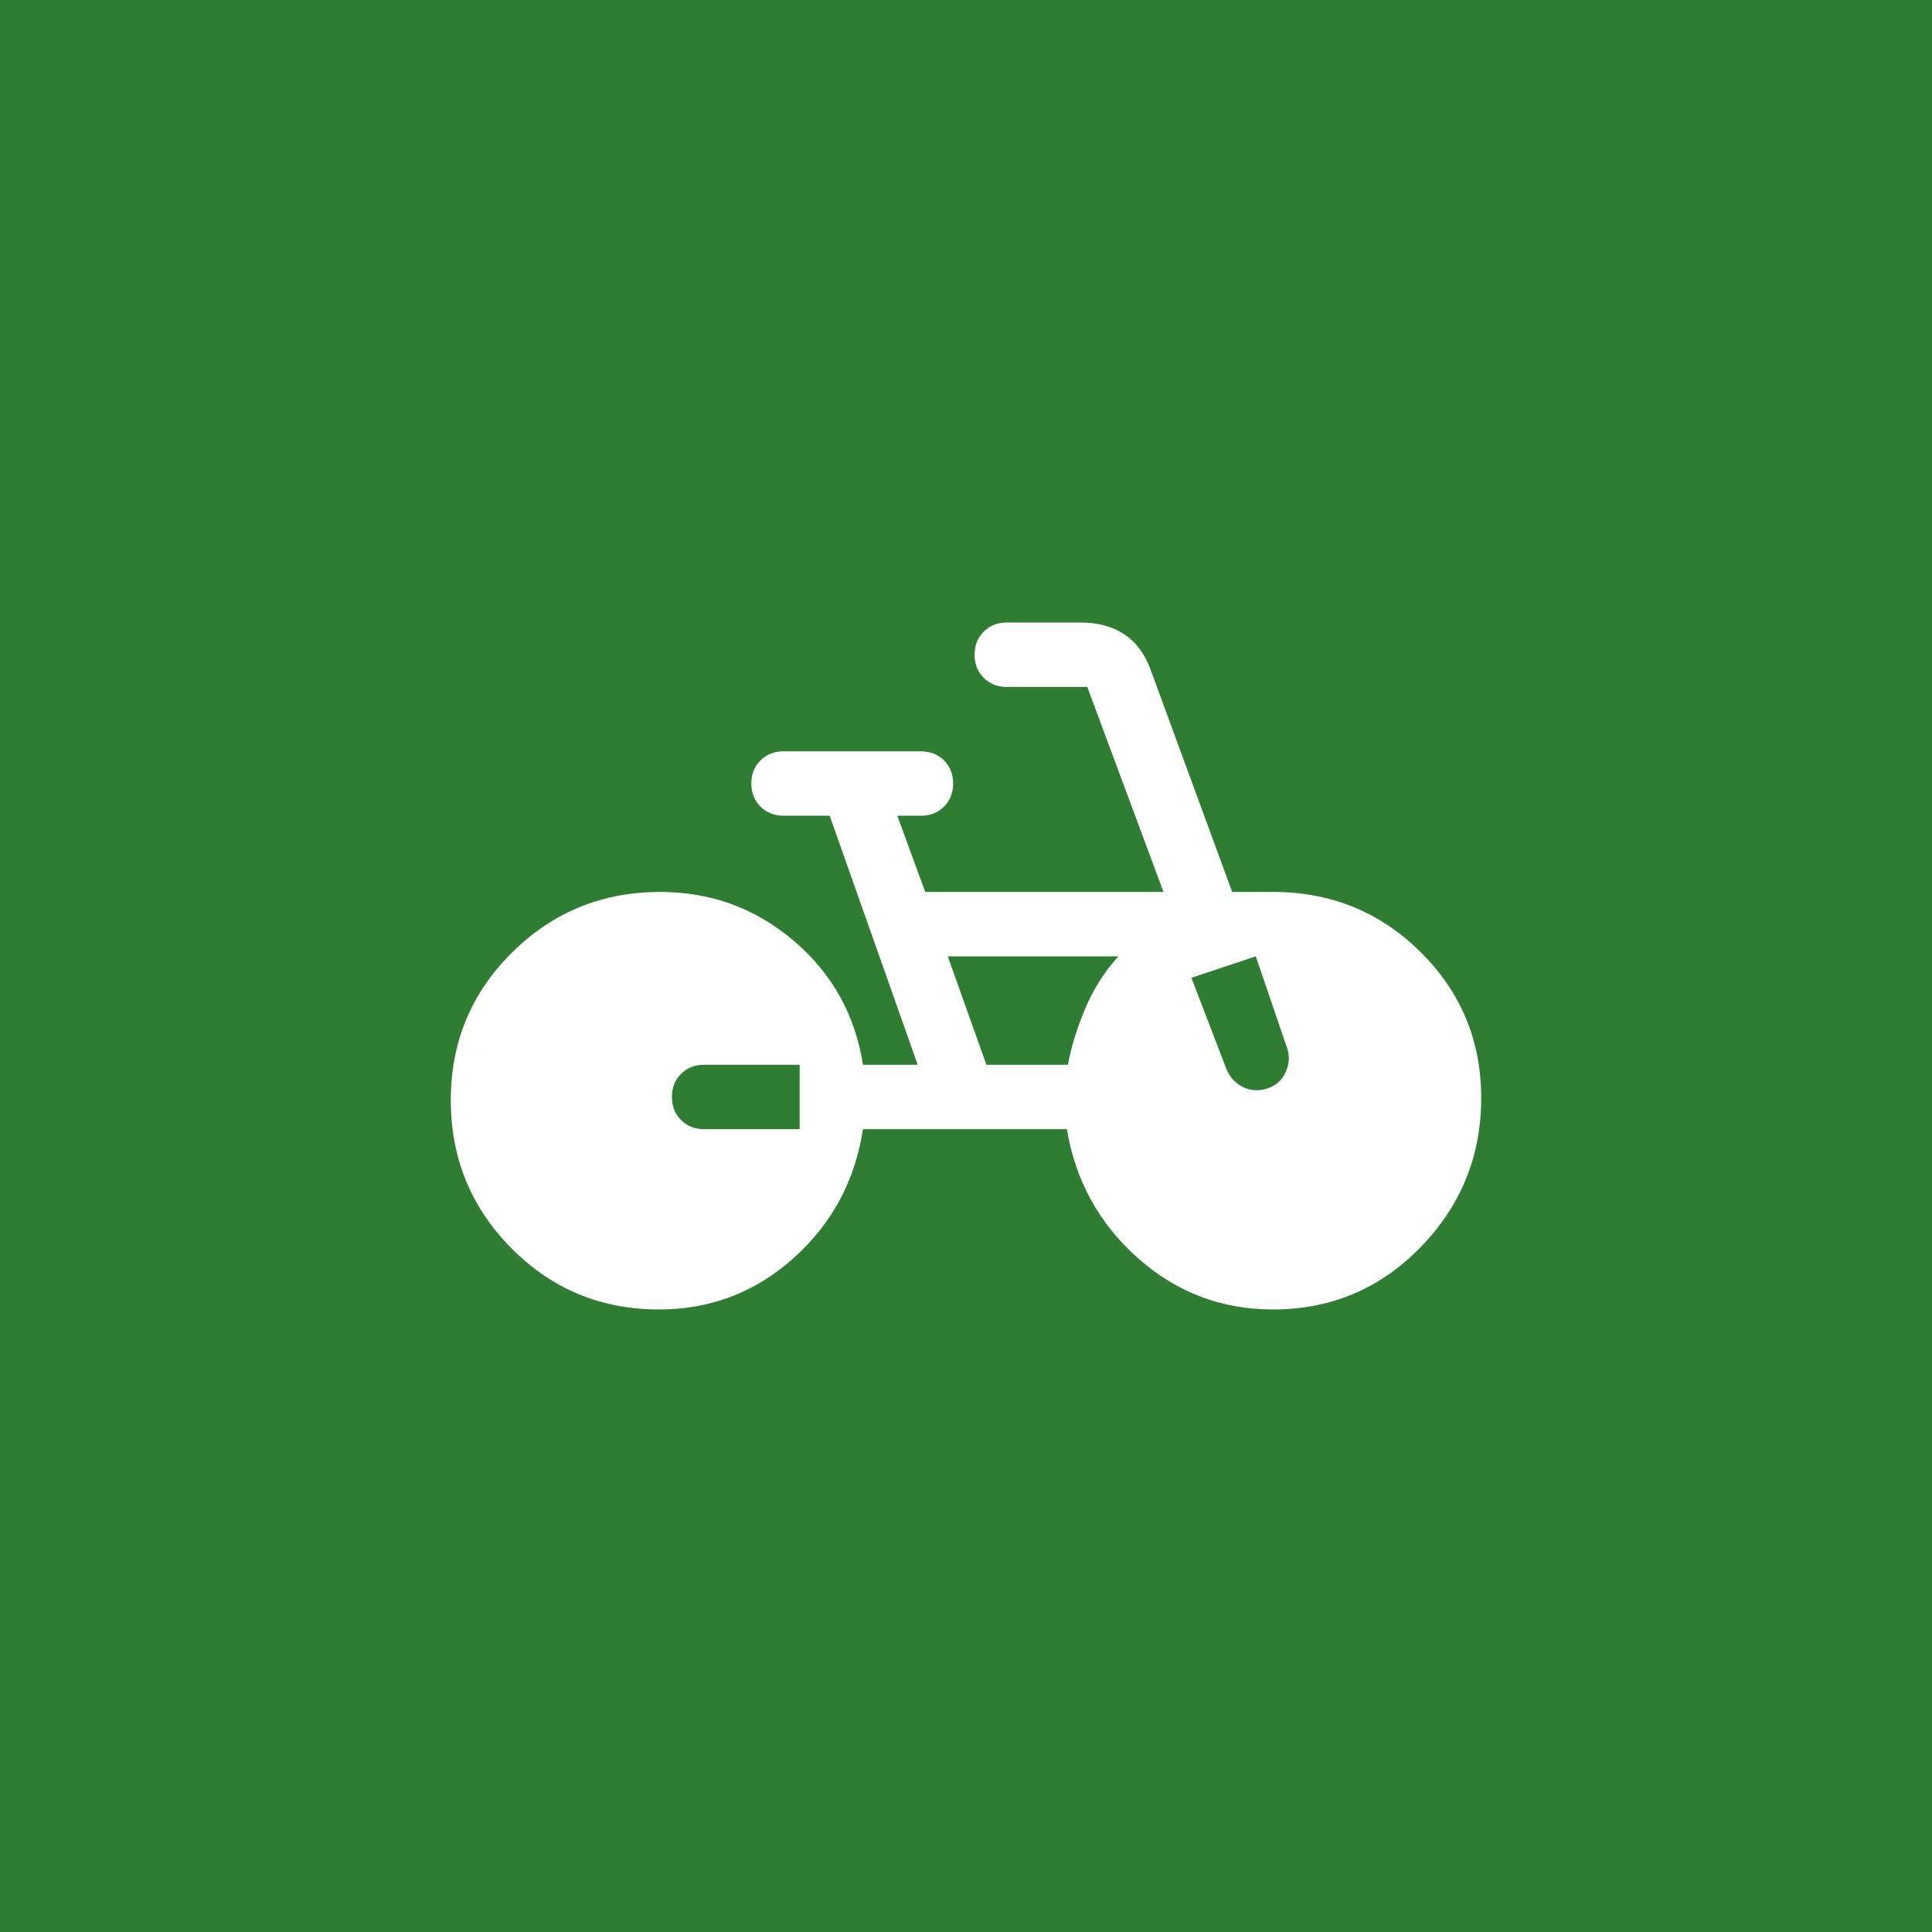
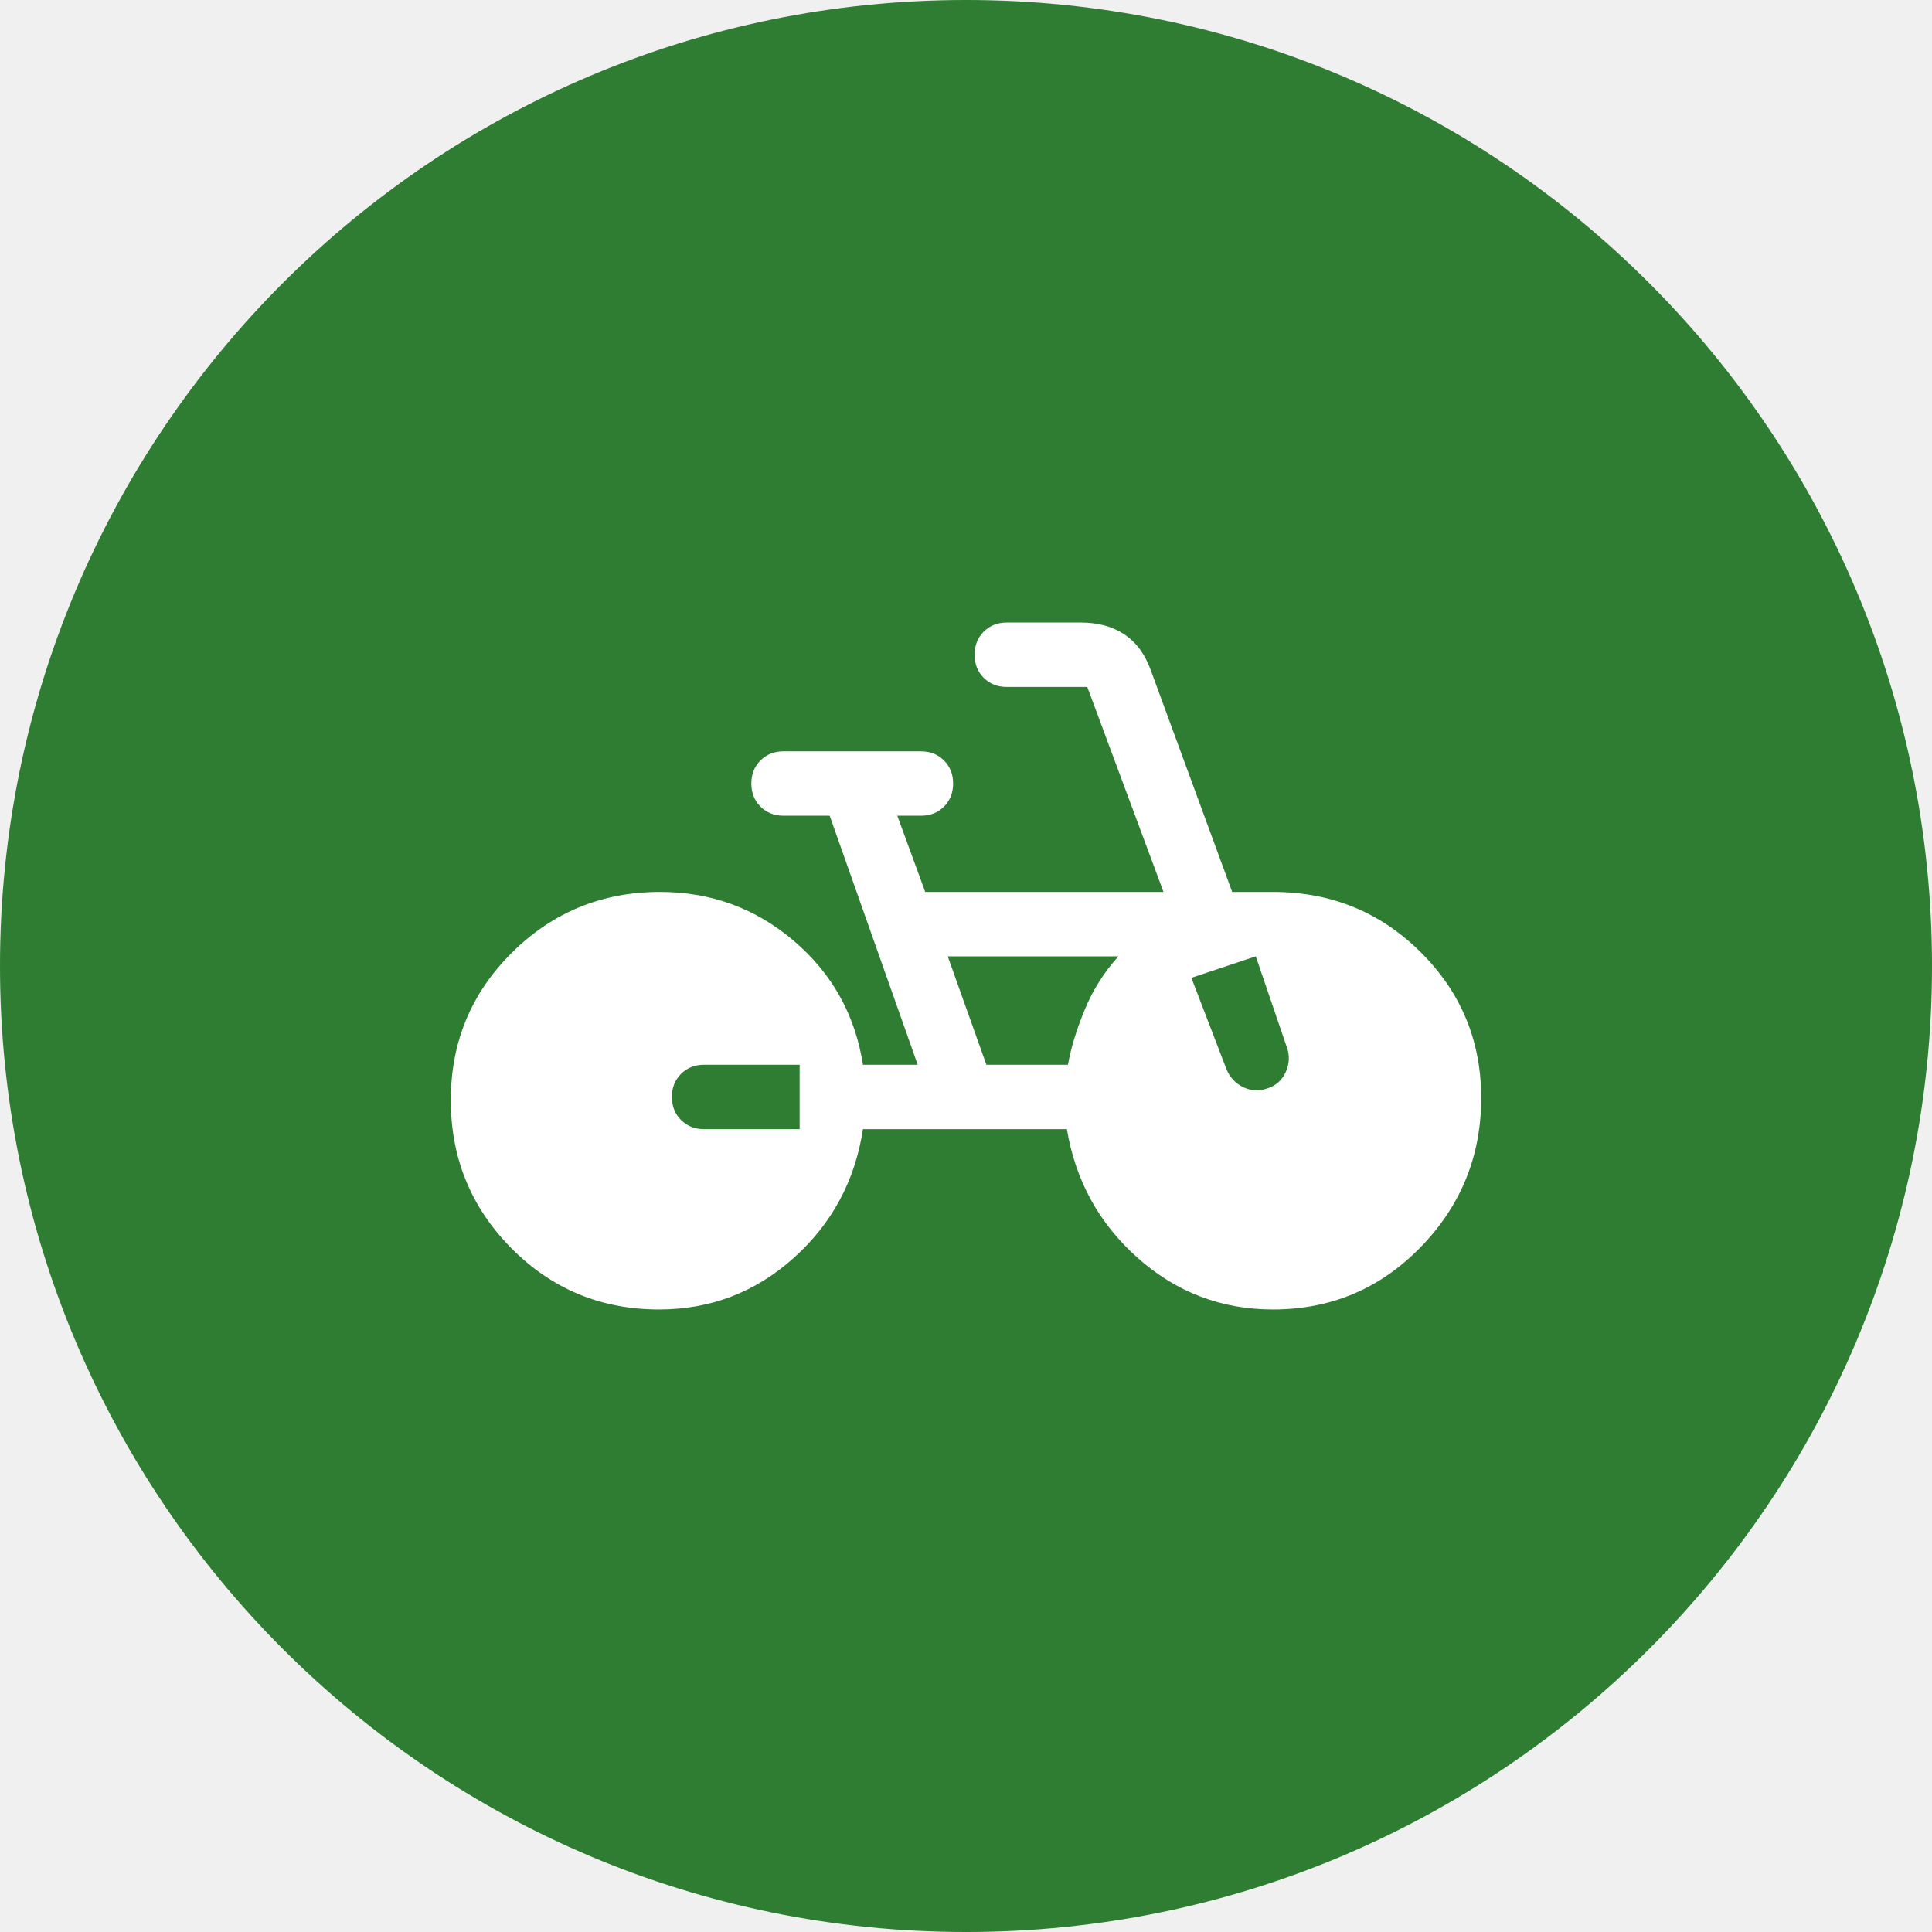
<svg xmlns="http://www.w3.org/2000/svg" viewBox="0 0 108 108" width="128" height="128">
-   <rect width="108" height="108" fill="#2E7D32" />
+   <circle cx="54" cy="54" r="54" fill="#2E7D32" />
  <g transform="translate(25.2,25.2) scale(0.06,0.06)">
    <g transform="translate(0,960)">
      <path fill="#FFFFFF" d="M194-160q-81 0-137.5-57T0-355q0-81 57-137.5T195-549q71 0 124.5 45.5T384-388h51l-82-232h-43q-13 0-21.5-8.5T280-650q0-13 8.5-21.5T310-680h128q13 0 21.5 8.5T468-650q0 13-8.5 21.5T438-620h-22l26 71h222l-71-191h-75q-13 0-21.5-8.5T488-770q0-13 8.5-21.5T518-800h69q24 0 40.5 11t24.5 33l76 207h38q81 0 137.5 56T960-357q0 81-56.5 139T766-160q-72 0-126-48t-66-120H384q-11 72-64.5 120T194-160Zm131-168v-60h-89q-13 0-21.5 8.5T206-358q0 13 8.5 21.5T236-328h89Zm174-60h76q4-23 15.5-51t31.5-50H463l36 101Zm191-81 33 86q5 11 15.5 16t22.5 1q12-4 17-15.5t1-22.5l-29-85-60 20Z" />
    </g>
  </g>
</svg>
